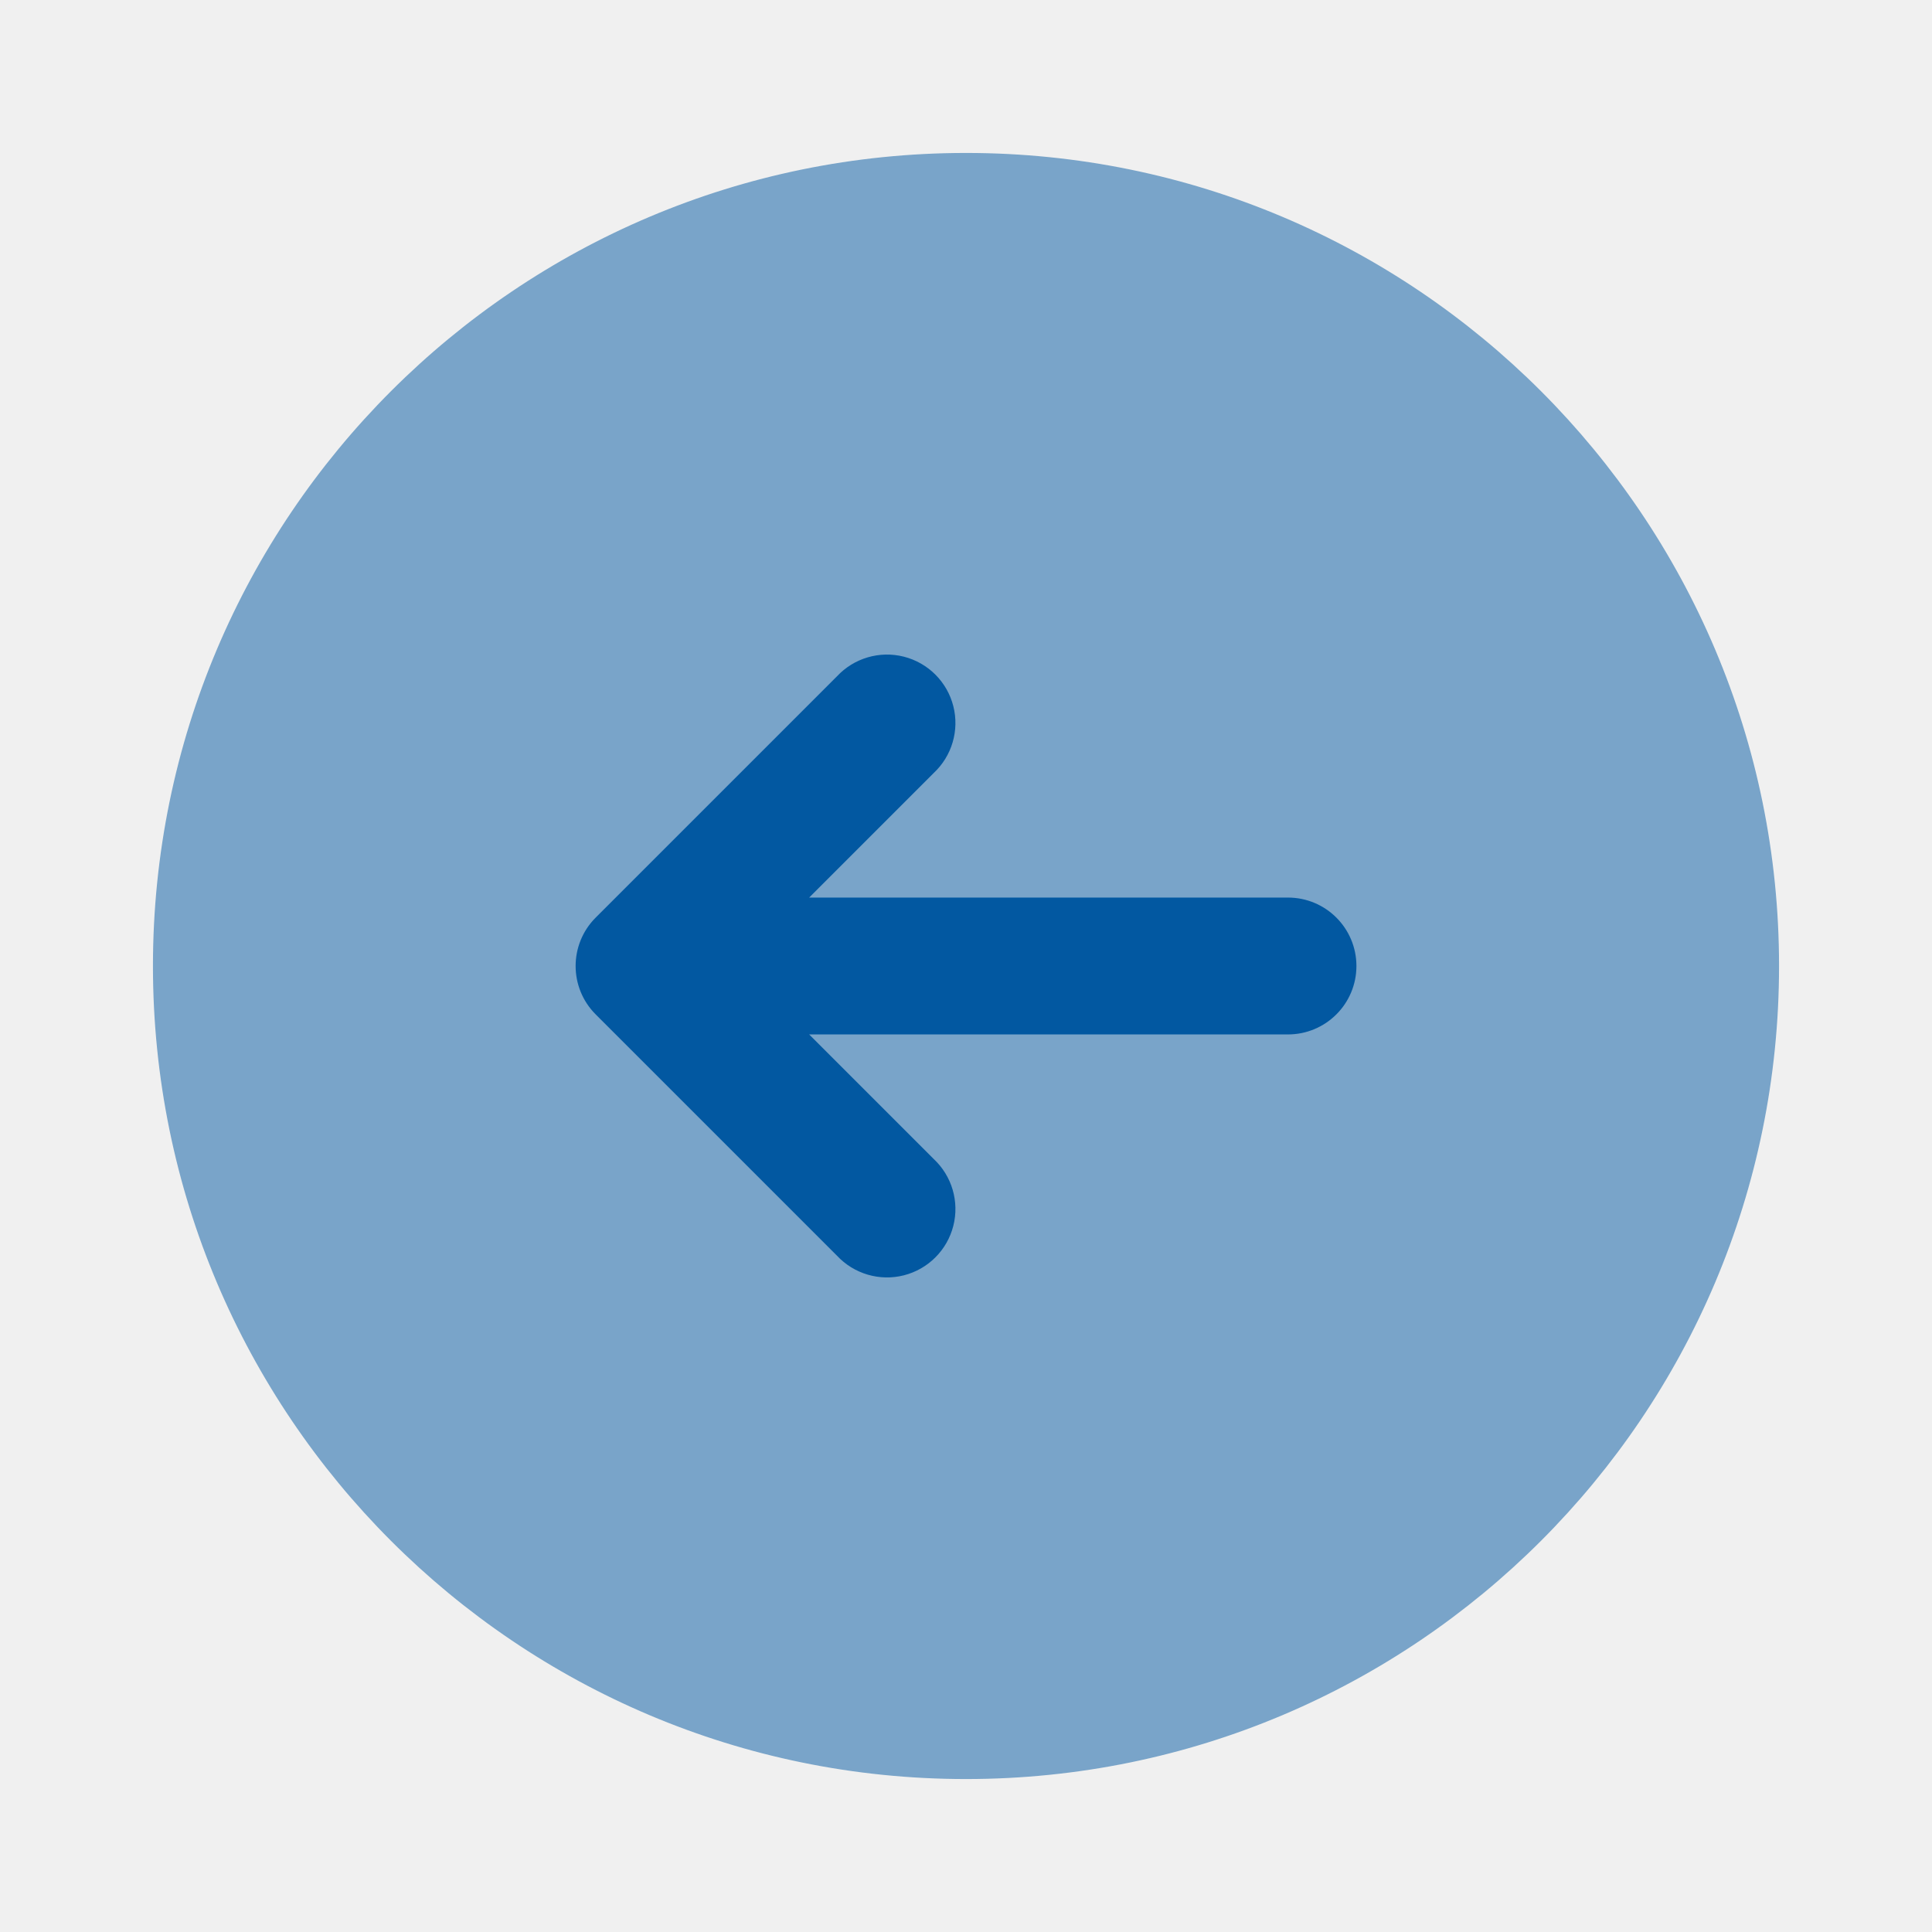
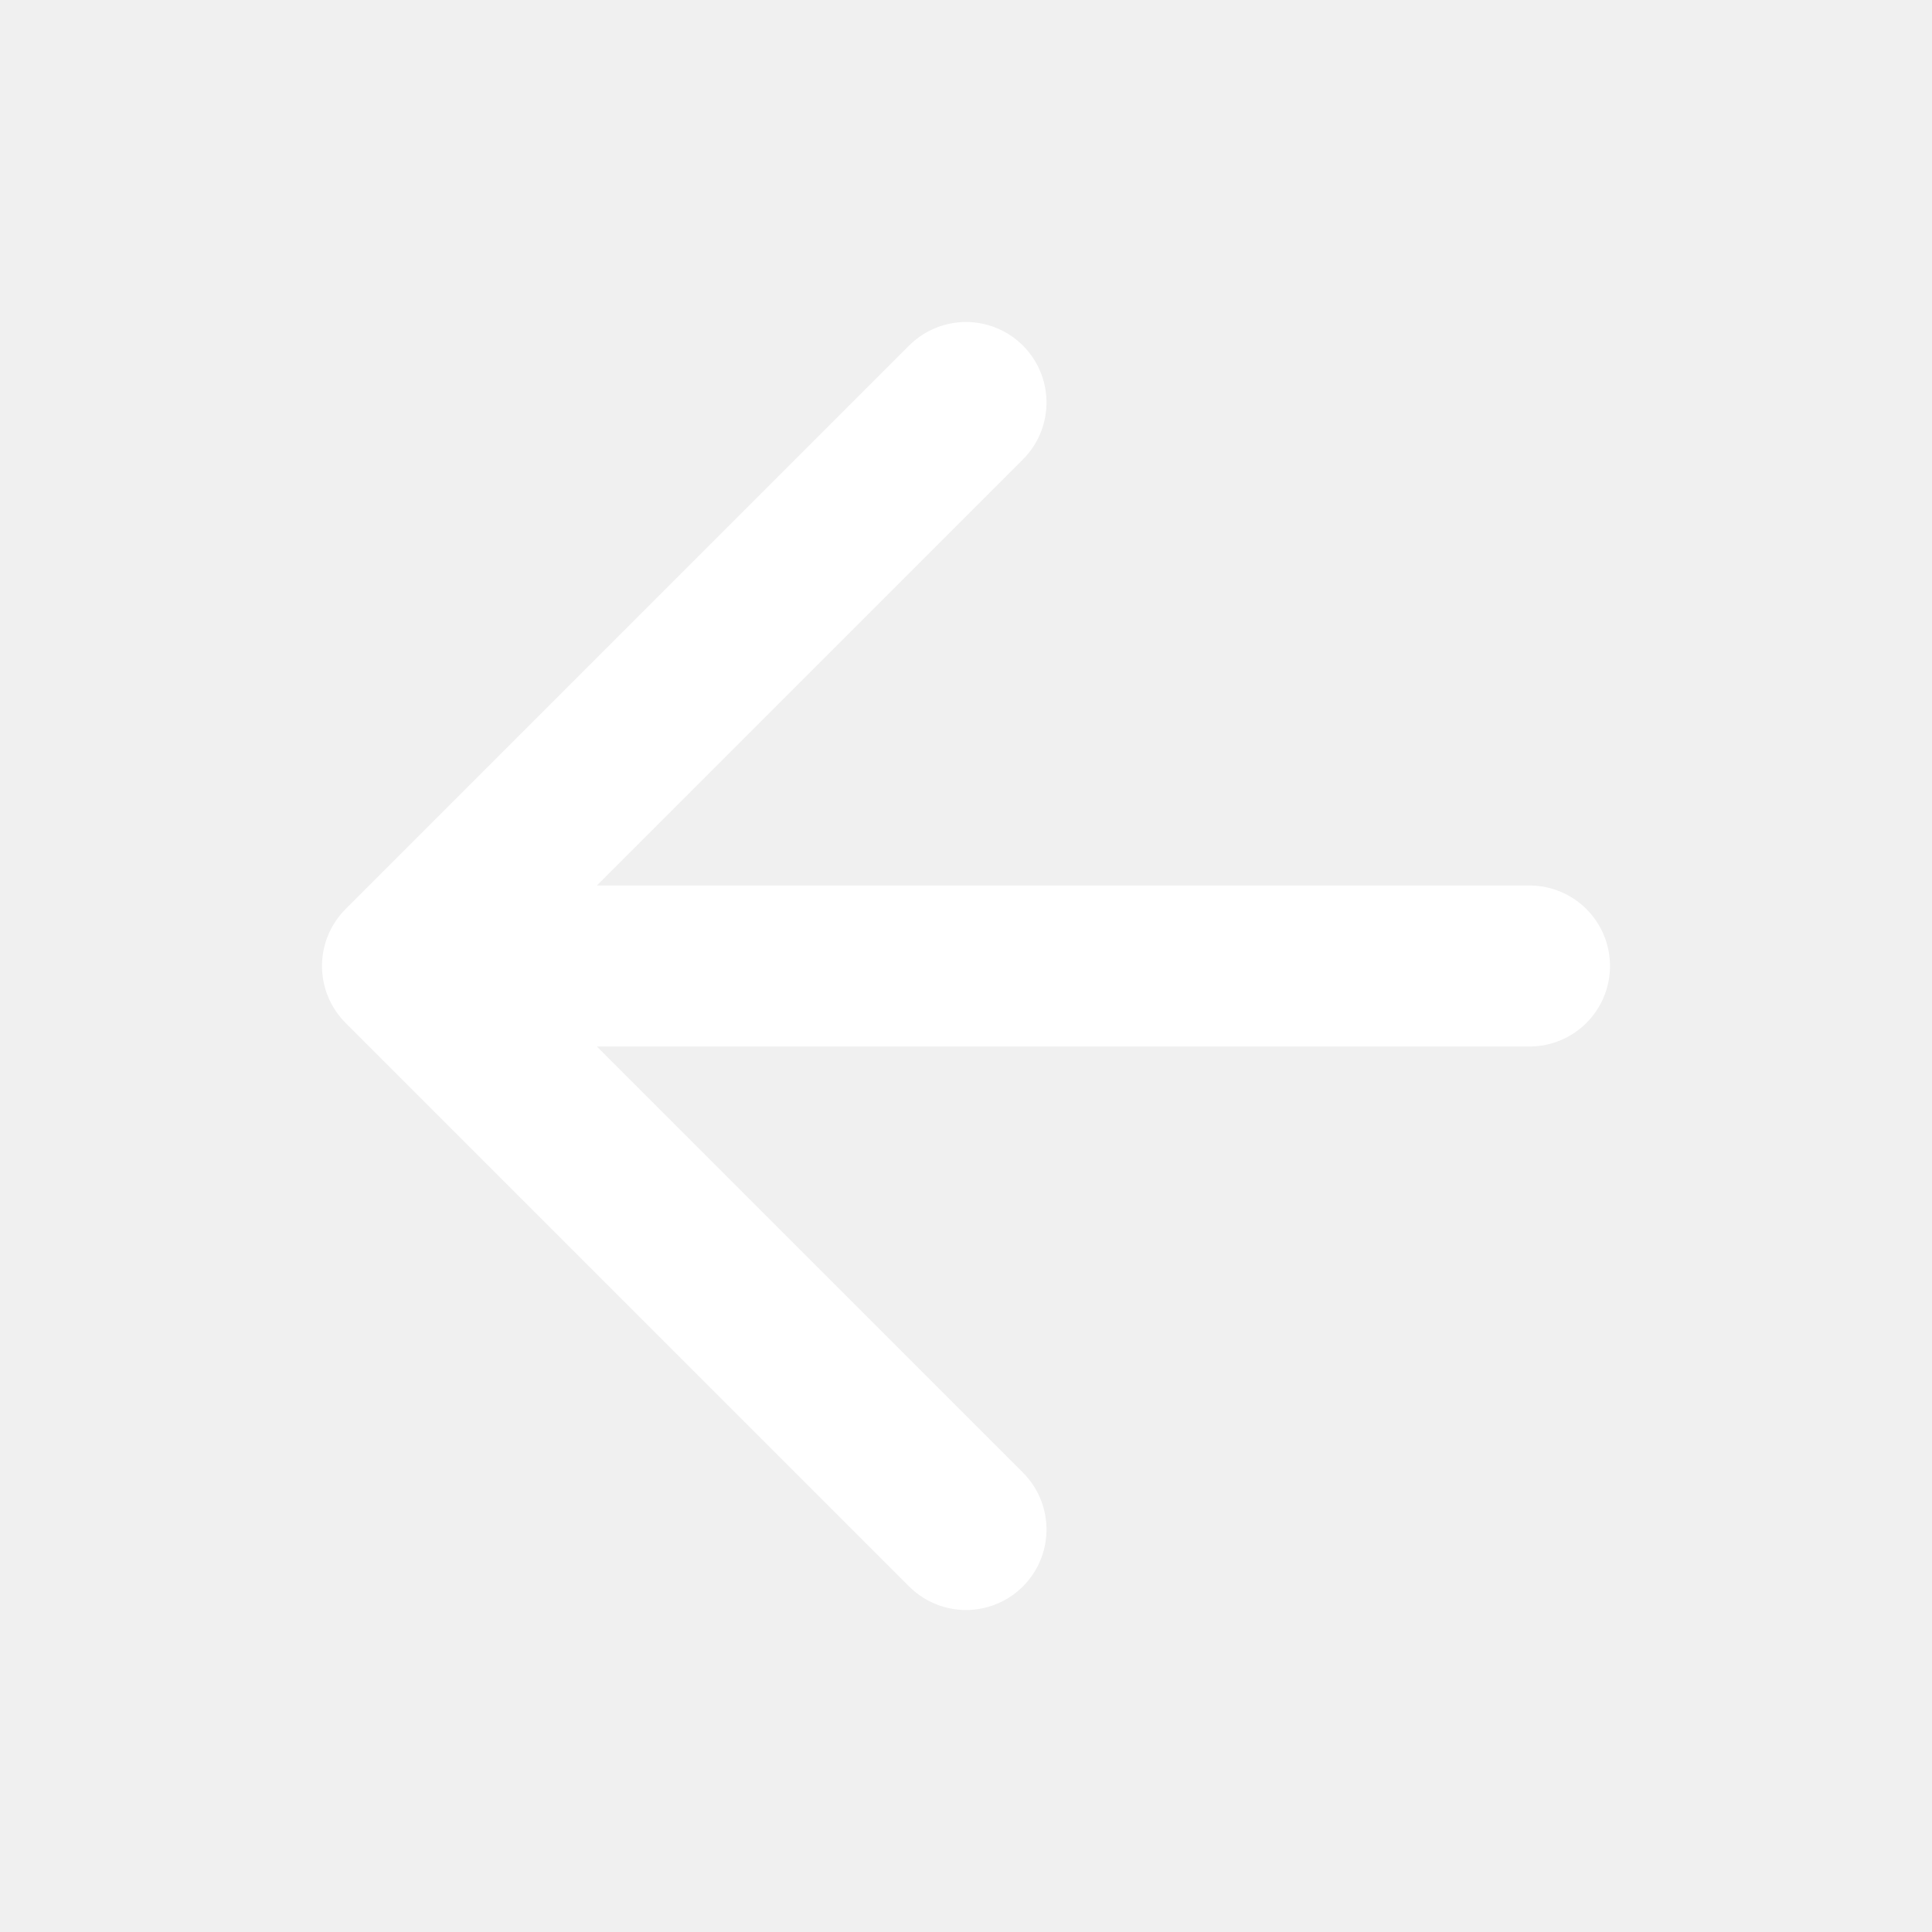
<svg xmlns="http://www.w3.org/2000/svg" width="24" height="24" viewBox="0 0 24 24">
-   <path fill="#0258a1" d="M12 22C6.477 22 2 17.523 2 12S6.477 2 12 2s10 4.477 10 10s-4.477 10-10 10" opacity="0.5" stroke-width="0.2" stroke="#0258a1" />
-   <path fill="#0258a1" d="M10.47 8.47a.75.75 0 1 1 1.06 1.06l-1.72 1.72H16a.75.75 0 0 1 0 1.5H9.81l1.72 1.72a.75.75 0 1 1-1.06 1.06l-3-3a.75.75 0 0 1 0-1.06z" stroke-width="0.2" stroke="#0258a1" />
+   <path fill="none" stroke="#fff" stroke-linecap="round" stroke-linejoin="round" stroke-width="2" d="m12 19l-7-7l7-7m7 7H5" />
</svg>
